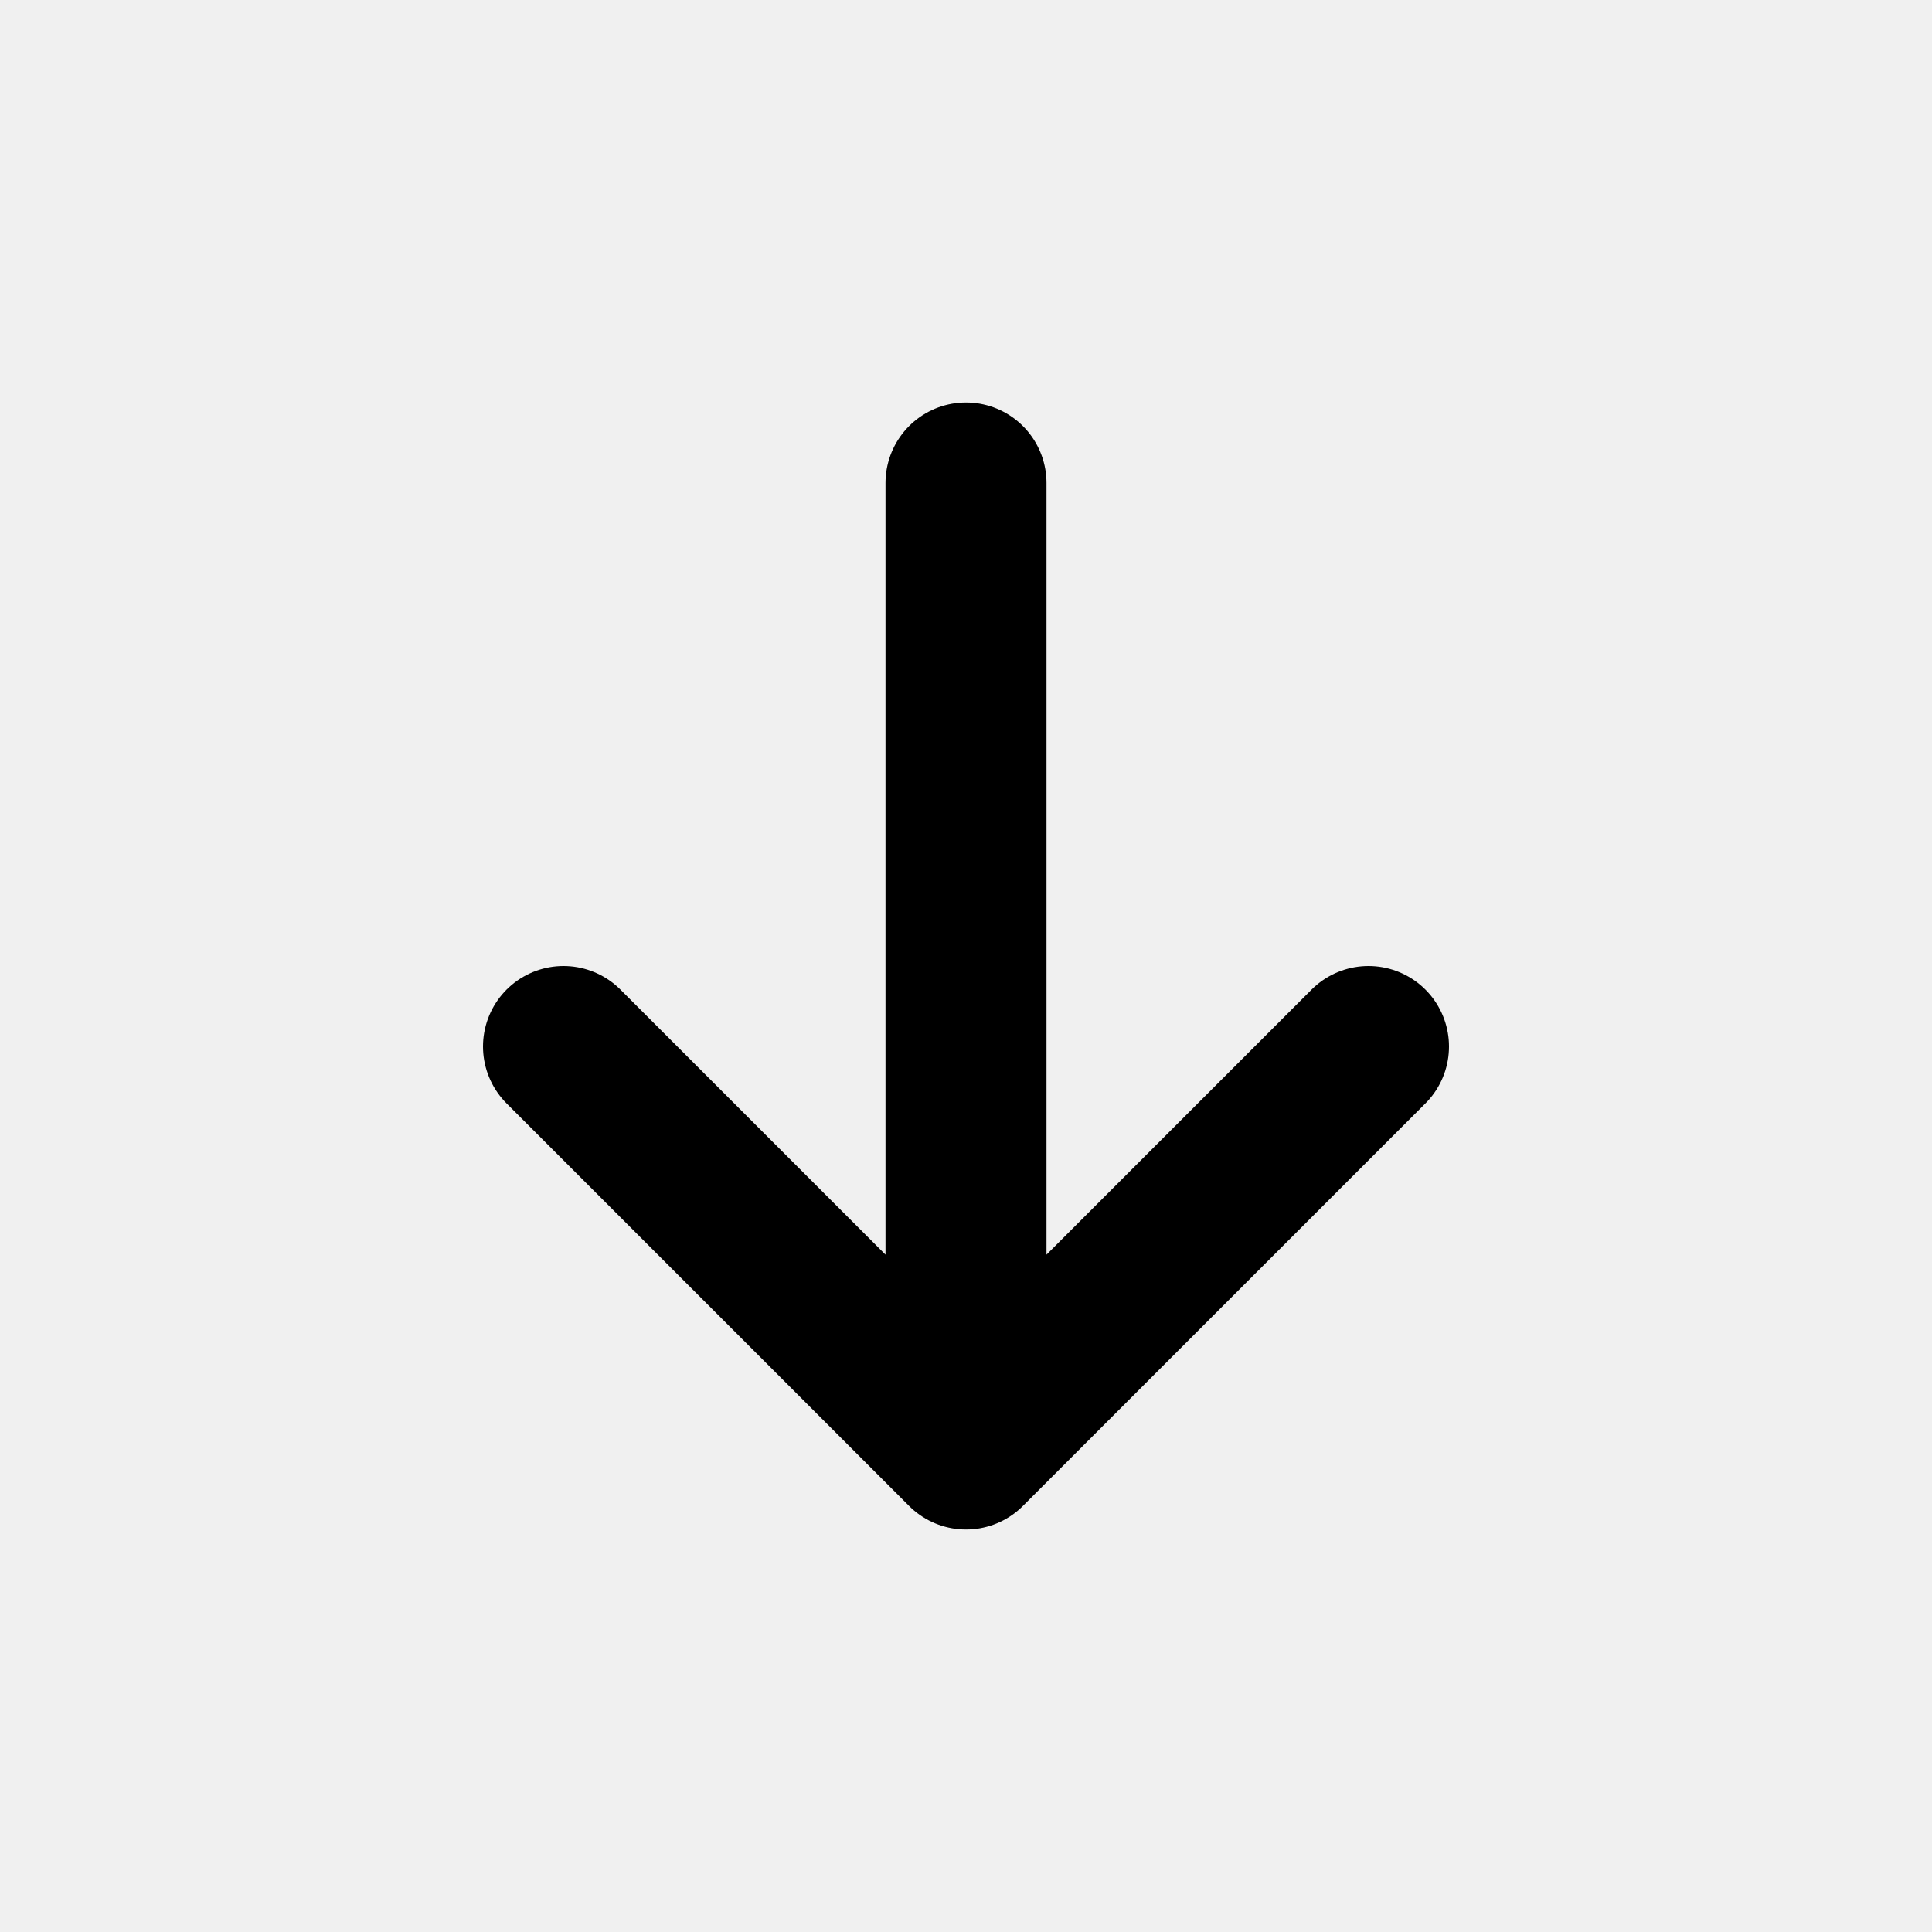
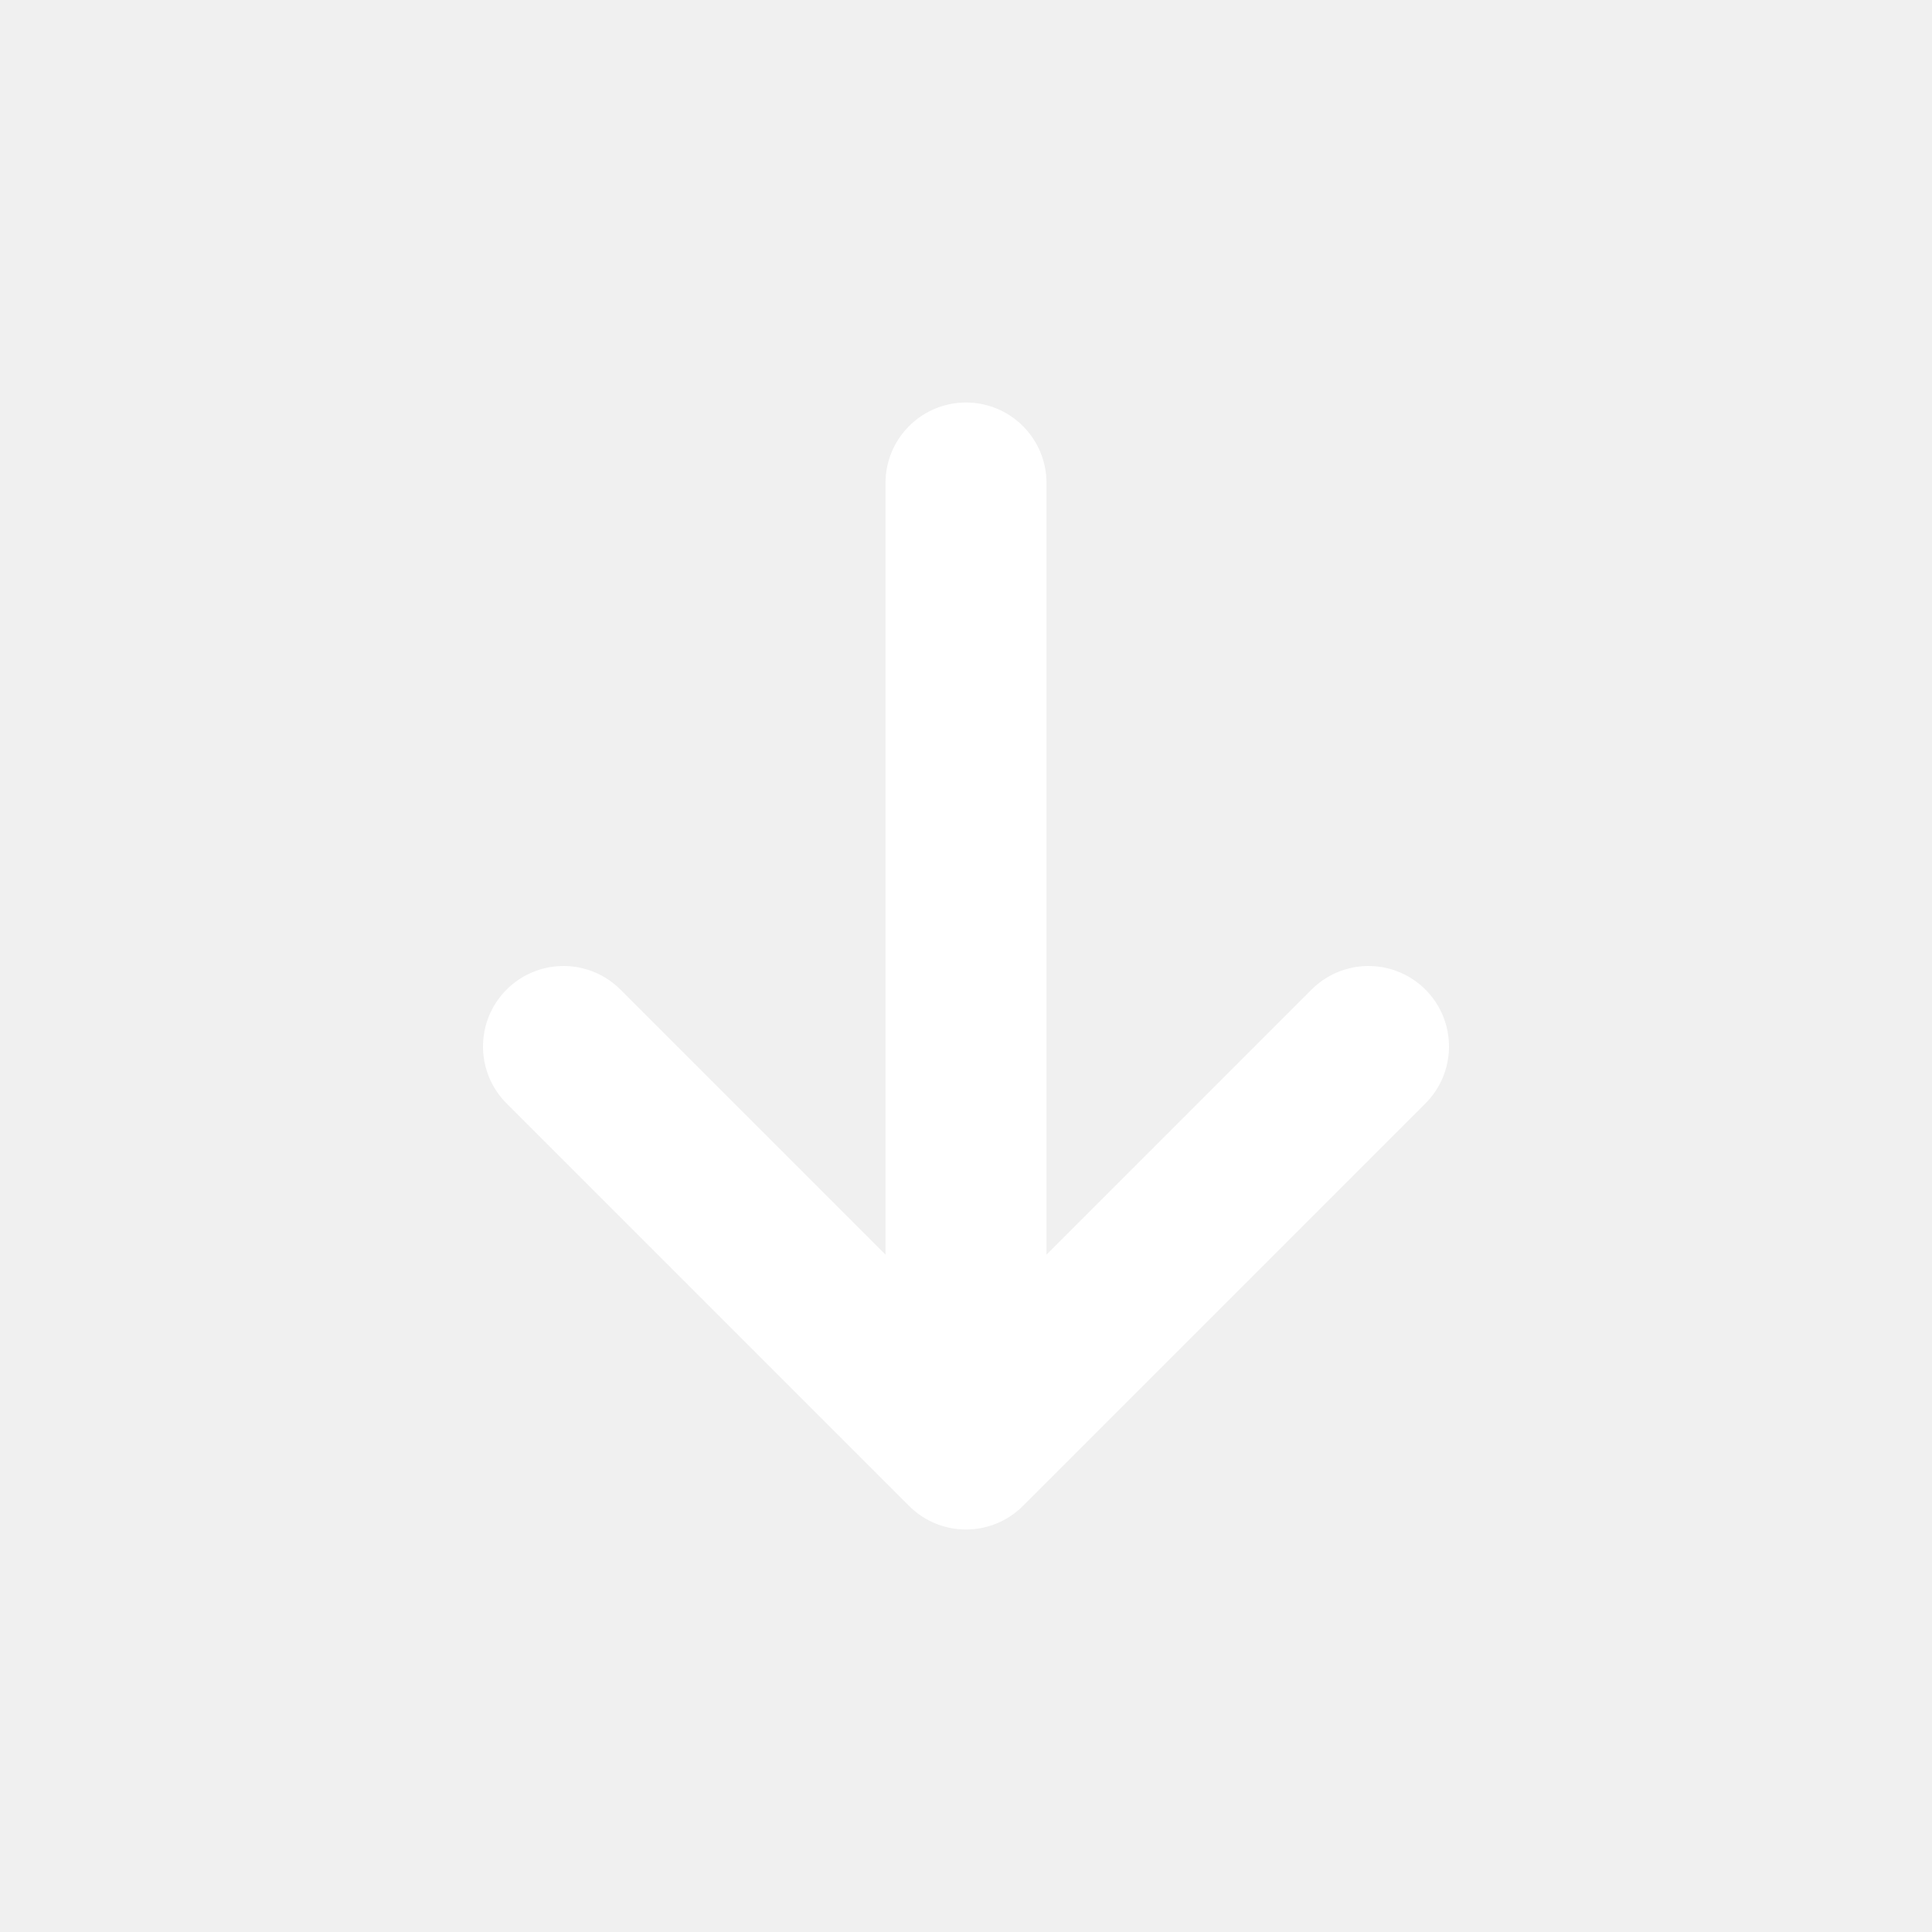
<svg xmlns="http://www.w3.org/2000/svg" width="800px" height="800px" viewBox="0 0 24 24" fill="none">
-   <path d="M12 6V18M12 18L7 13M12 18L17 13" stroke="#000000" stroke-width="2" stroke-linecap="round" stroke-linejoin="round" />
+   <path d="M12 6V18M12 18L7 13M12 18L17 13" stroke="#FFFFFF" stroke-width="2" stroke-linecap="round" stroke-linejoin="round" />
</svg>
